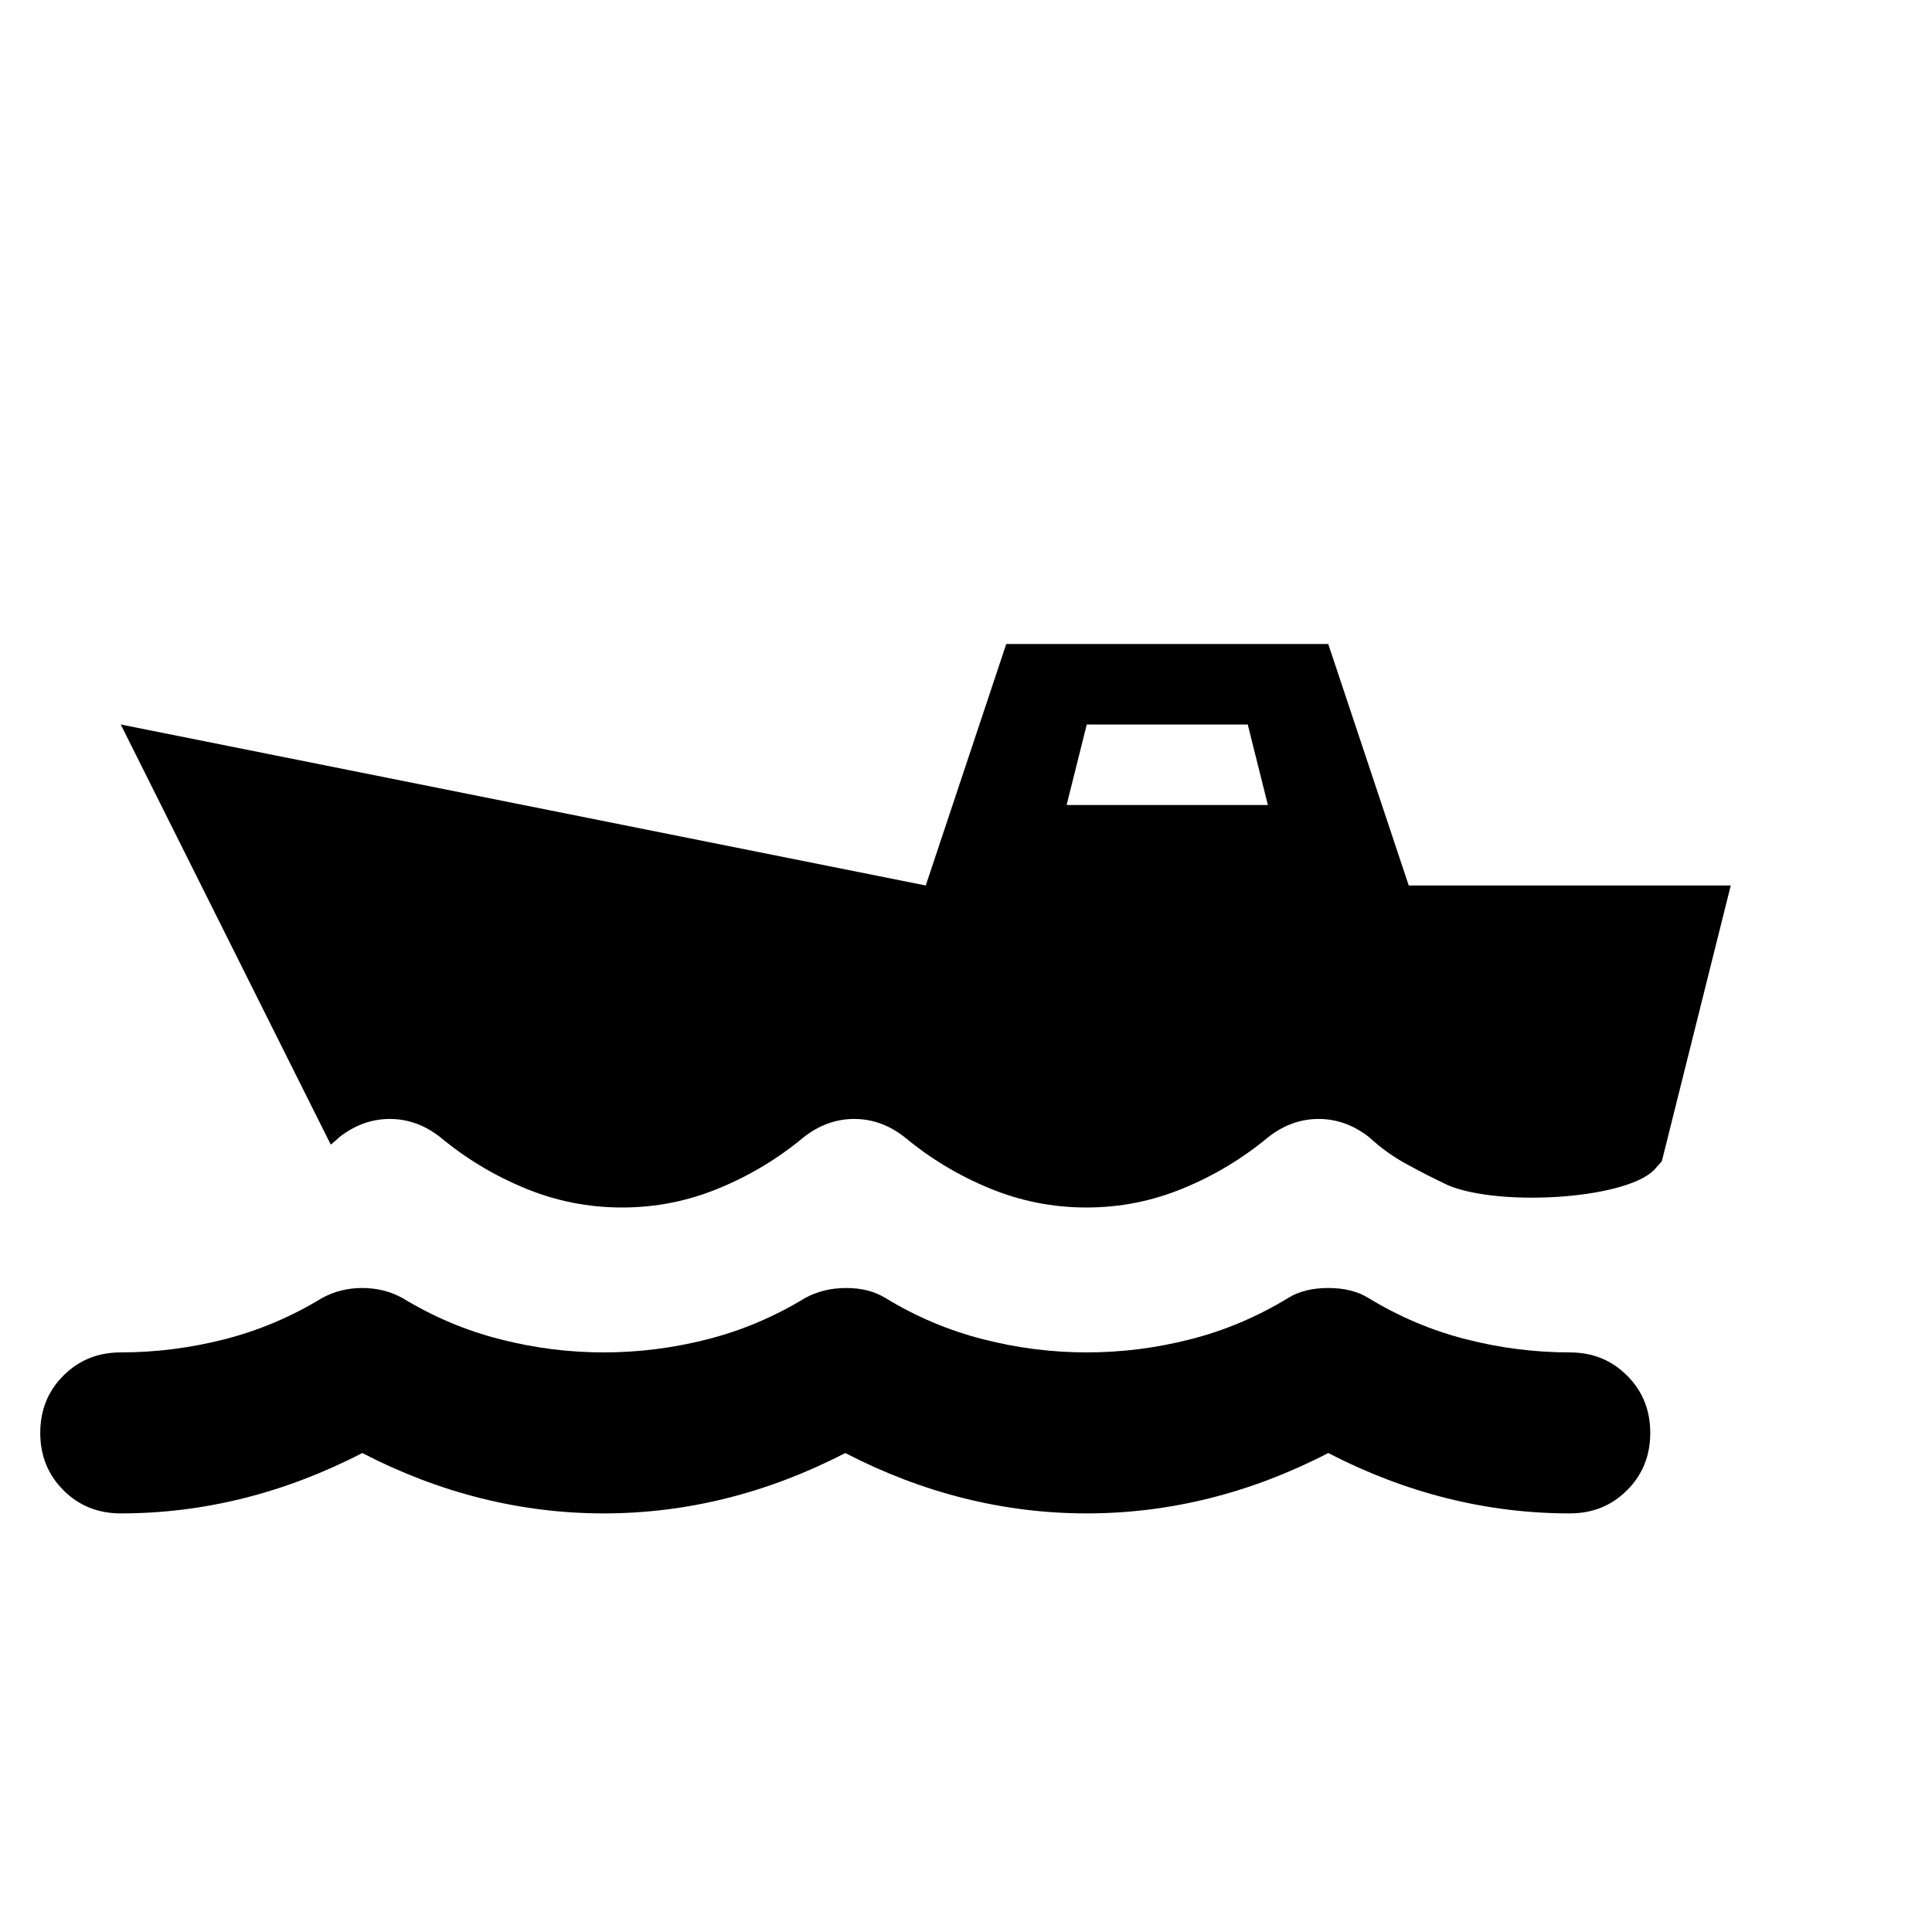
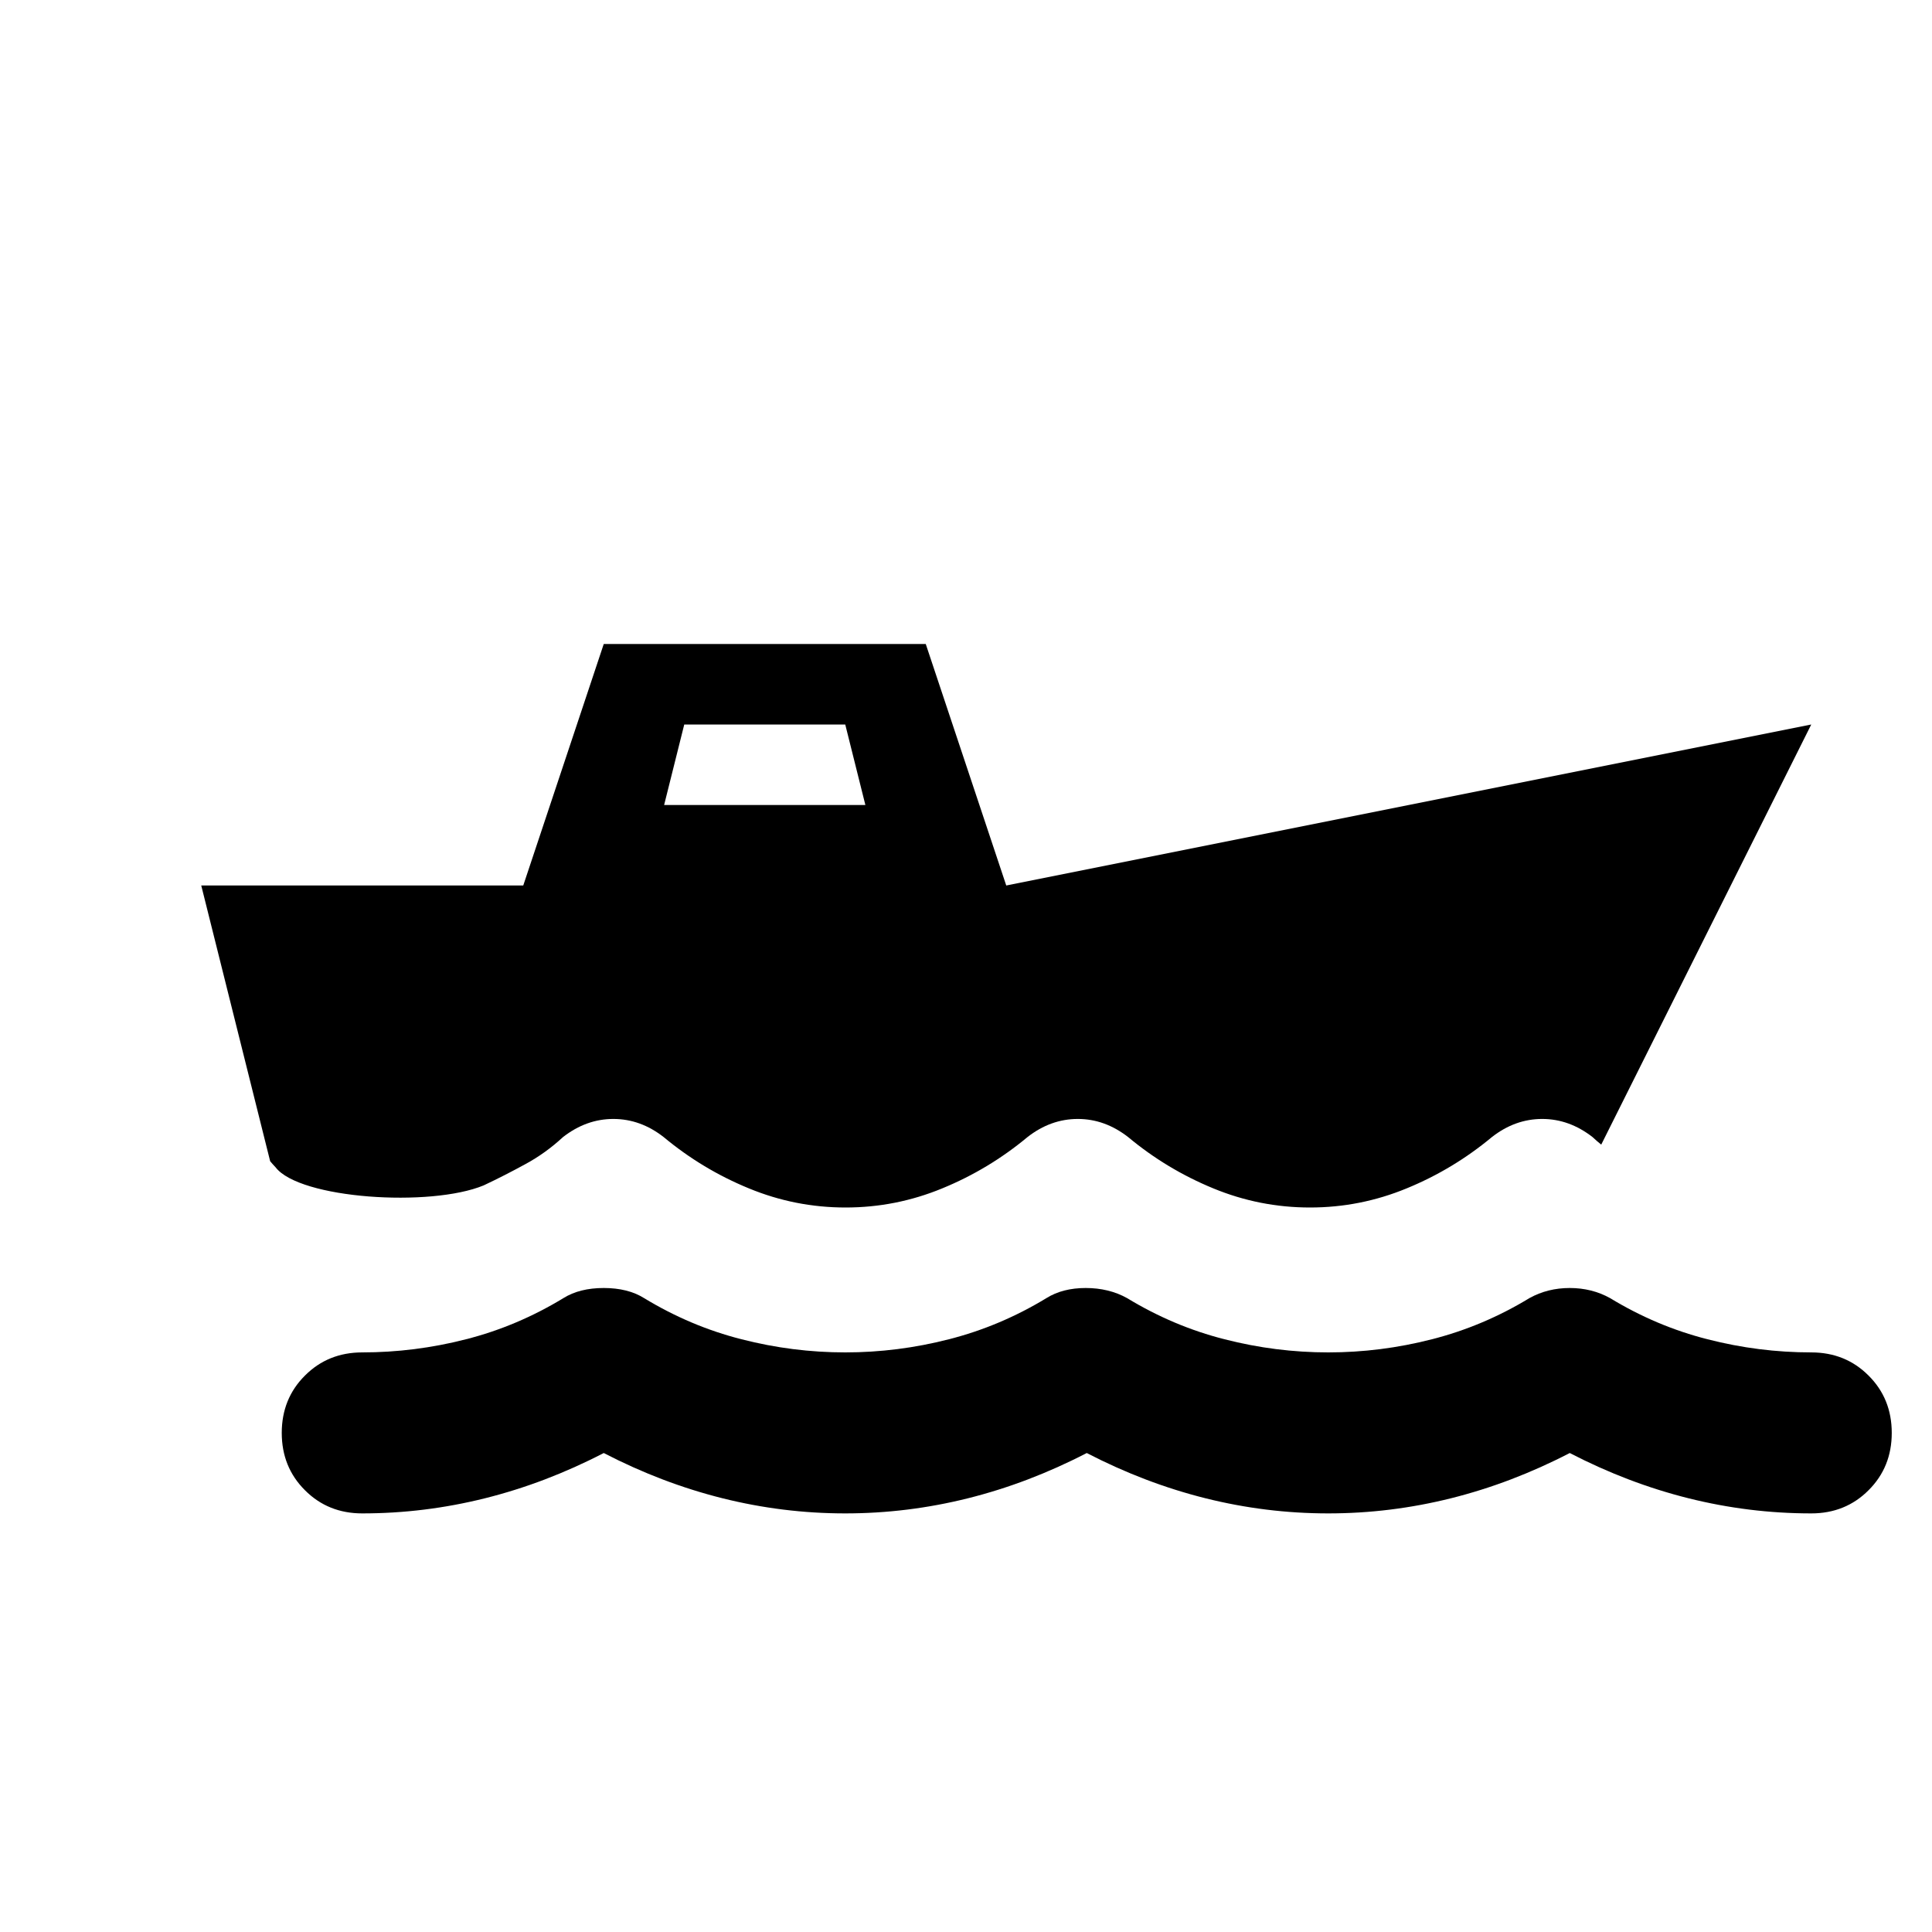
<svg xmlns="http://www.w3.org/2000/svg" width="24" height="24" viewBox="0 0 24 24">
-   <path fill-rule="evenodd" clip-rule="evenodd" d="M12.5 8L11.5 11L1.5 9L4.109 14.219C4.146 14.189 4.182 14.158 4.217 14.125C4.409 13.975 4.618 13.9 4.842 13.9C5.067 13.9 5.275 13.975 5.467 14.125C5.788 14.392 6.14 14.604 6.525 14.762C6.909 14.921 7.31 15 7.727 15C8.143 15 8.544 14.921 8.929 14.762C9.313 14.604 9.666 14.392 9.986 14.125C10.179 13.975 10.387 13.9 10.611 13.9C10.836 13.9 11.044 13.975 11.236 14.125C11.557 14.392 11.909 14.604 12.294 14.762C12.679 14.921 13.079 15 13.496 15C13.913 15 14.313 14.921 14.698 14.762C15.082 14.604 15.435 14.392 15.756 14.125C15.948 13.975 16.156 13.9 16.381 13.9C16.605 13.9 16.813 13.975 17.006 14.125C17.15 14.258 17.306 14.371 17.475 14.462C17.643 14.554 17.815 14.642 17.991 14.725C18.654 15 20.28 14.892 20.577 14.5C20.598 14.478 20.621 14.453 20.644 14.425L21.5 11H17.5L16.5 8H12.5ZM13.5 9H15.5L15.75 10H13.25L13.5 9Z" fill="currentColor" />
-   <path d="M3.025 18.612C2.525 18.737 2.017 18.8 1.5 18.8C1.217 18.8 0.979 18.704 0.788 18.512C0.596 18.321 0.5 18.083 0.5 17.8C0.5 17.517 0.596 17.279 0.788 17.088C0.979 16.896 1.217 16.8 1.5 16.8C1.933 16.8 2.363 16.746 2.788 16.637C3.213 16.529 3.617 16.358 4 16.125C4.15 16.042 4.317 16 4.5 16C4.683 16 4.85 16.042 5 16.125C5.383 16.358 5.788 16.529 6.213 16.637C6.638 16.746 7.067 16.8 7.5 16.8C7.933 16.8 8.363 16.746 8.788 16.637C9.213 16.529 9.617 16.358 10 16.125C10.15 16.042 10.321 16 10.513 16C10.704 16 10.867 16.042 11 16.125C11.383 16.358 11.788 16.529 12.213 16.637C12.638 16.746 13.067 16.8 13.5 16.8C13.933 16.8 14.363 16.746 14.788 16.637C15.213 16.529 15.617 16.358 16 16.125C16.133 16.042 16.3 16 16.5 16C16.7 16 16.867 16.042 17 16.125C17.383 16.358 17.787 16.529 18.212 16.637C18.637 16.746 19.067 16.8 19.5 16.8C19.783 16.8 20.021 16.896 20.212 17.088C20.404 17.279 20.5 17.517 20.5 17.8C20.5 18.083 20.404 18.321 20.212 18.512C20.021 18.704 19.783 18.8 19.5 18.8C18.983 18.8 18.475 18.737 17.975 18.612C17.475 18.487 16.983 18.3 16.5 18.05C16.017 18.3 15.525 18.487 15.025 18.612C14.525 18.737 14.017 18.8 13.5 18.8C12.983 18.8 12.475 18.737 11.975 18.612C11.475 18.487 10.983 18.3 10.5 18.05C10.017 18.3 9.525 18.487 9.025 18.612C8.525 18.737 8.017 18.8 7.5 18.8C6.983 18.8 6.475 18.737 5.975 18.612C5.475 18.487 4.983 18.3 4.5 18.05C4.017 18.3 3.525 18.487 3.025 18.612Z" fill="currentColor" />
+   <path fill-rule="evenodd" clip-rule="evenodd" d="M11.5 8L12.5 11L22.5 9L19.891 14.219C19.854 14.189 19.818 14.158 19.783 14.125C19.59 13.975 19.382 13.9 19.158 13.9C18.933 13.9 18.725 13.975 18.533 14.125C18.212 14.392 17.86 14.604 17.475 14.762C17.09 14.921 16.69 15 16.273 15C15.857 15 15.456 14.921 15.071 14.762C14.687 14.604 14.334 14.392 14.014 14.125C13.821 13.975 13.613 13.9 13.389 13.9C13.164 13.9 12.956 13.975 12.764 14.125C12.443 14.392 12.091 14.604 11.706 14.762C11.321 14.921 10.921 15 10.504 15C10.087 15 9.687 14.921 9.302 14.762C8.917 14.604 8.565 14.392 8.244 14.125C8.052 13.975 7.844 13.9 7.619 13.9C7.395 13.9 7.187 13.975 6.994 14.125C6.85 14.258 6.694 14.371 6.525 14.462C6.357 14.554 6.185 14.642 6.009 14.725C5.346 15 3.72 14.892 3.423 14.5C3.402 14.478 3.379 14.453 3.356 14.425L2.5 11H6.5L7.5 8H11.5ZM10.5 9H8.5L8.25 10H10.75L10.5 9Z" fill="currentColor" />
+   <path d="M20.975 18.612C21.475 18.737 21.983 18.8 22.5 18.8C22.783 18.8 23.021 18.704 23.212 18.512C23.404 18.321 23.5 18.083 23.5 17.8C23.5 17.517 23.404 17.279 23.212 17.088C23.021 16.896 22.783 16.8 22.5 16.8C22.067 16.8 21.637 16.746 21.212 16.637C20.787 16.529 20.383 16.358 20 16.125C19.85 16.042 19.683 16 19.5 16C19.317 16 19.15 16.042 19 16.125C18.617 16.358 18.212 16.529 17.787 16.637C17.362 16.746 16.933 16.8 16.5 16.8C16.067 16.8 15.637 16.746 15.212 16.637C14.787 16.529 14.383 16.358 14 16.125C13.85 16.042 13.679 16 13.487 16C13.296 16 13.133 16.042 13 16.125C12.617 16.358 12.212 16.529 11.787 16.637C11.362 16.746 10.933 16.8 10.5 16.8C10.067 16.8 9.637 16.746 9.212 16.637C8.787 16.529 8.383 16.358 8 16.125C7.867 16.042 7.7 16 7.5 16C7.3 16 7.133 16.042 7 16.125C6.617 16.358 6.213 16.529 5.788 16.637C5.363 16.746 4.933 16.8 4.5 16.8C4.217 16.8 3.979 16.896 3.788 17.088C3.596 17.279 3.5 17.517 3.5 17.8C3.5 18.083 3.596 18.321 3.788 18.512C3.979 18.704 4.217 18.8 4.5 18.8C5.017 18.8 5.525 18.737 6.025 18.612C6.525 18.487 7.017 18.3 7.5 18.05C7.983 18.3 8.475 18.487 8.975 18.612C9.475 18.737 9.983 18.8 10.5 18.8C11.017 18.8 11.525 18.737 12.025 18.612C12.525 18.487 13.017 18.3 13.5 18.05C13.983 18.3 14.475 18.487 14.975 18.612C15.475 18.737 15.983 18.8 16.5 18.8C17.017 18.8 17.525 18.737 18.025 18.612C18.525 18.487 19.017 18.3 19.5 18.05C19.983 18.3 20.475 18.487 20.975 18.612Z" fill="currentColor" />
</svg>
